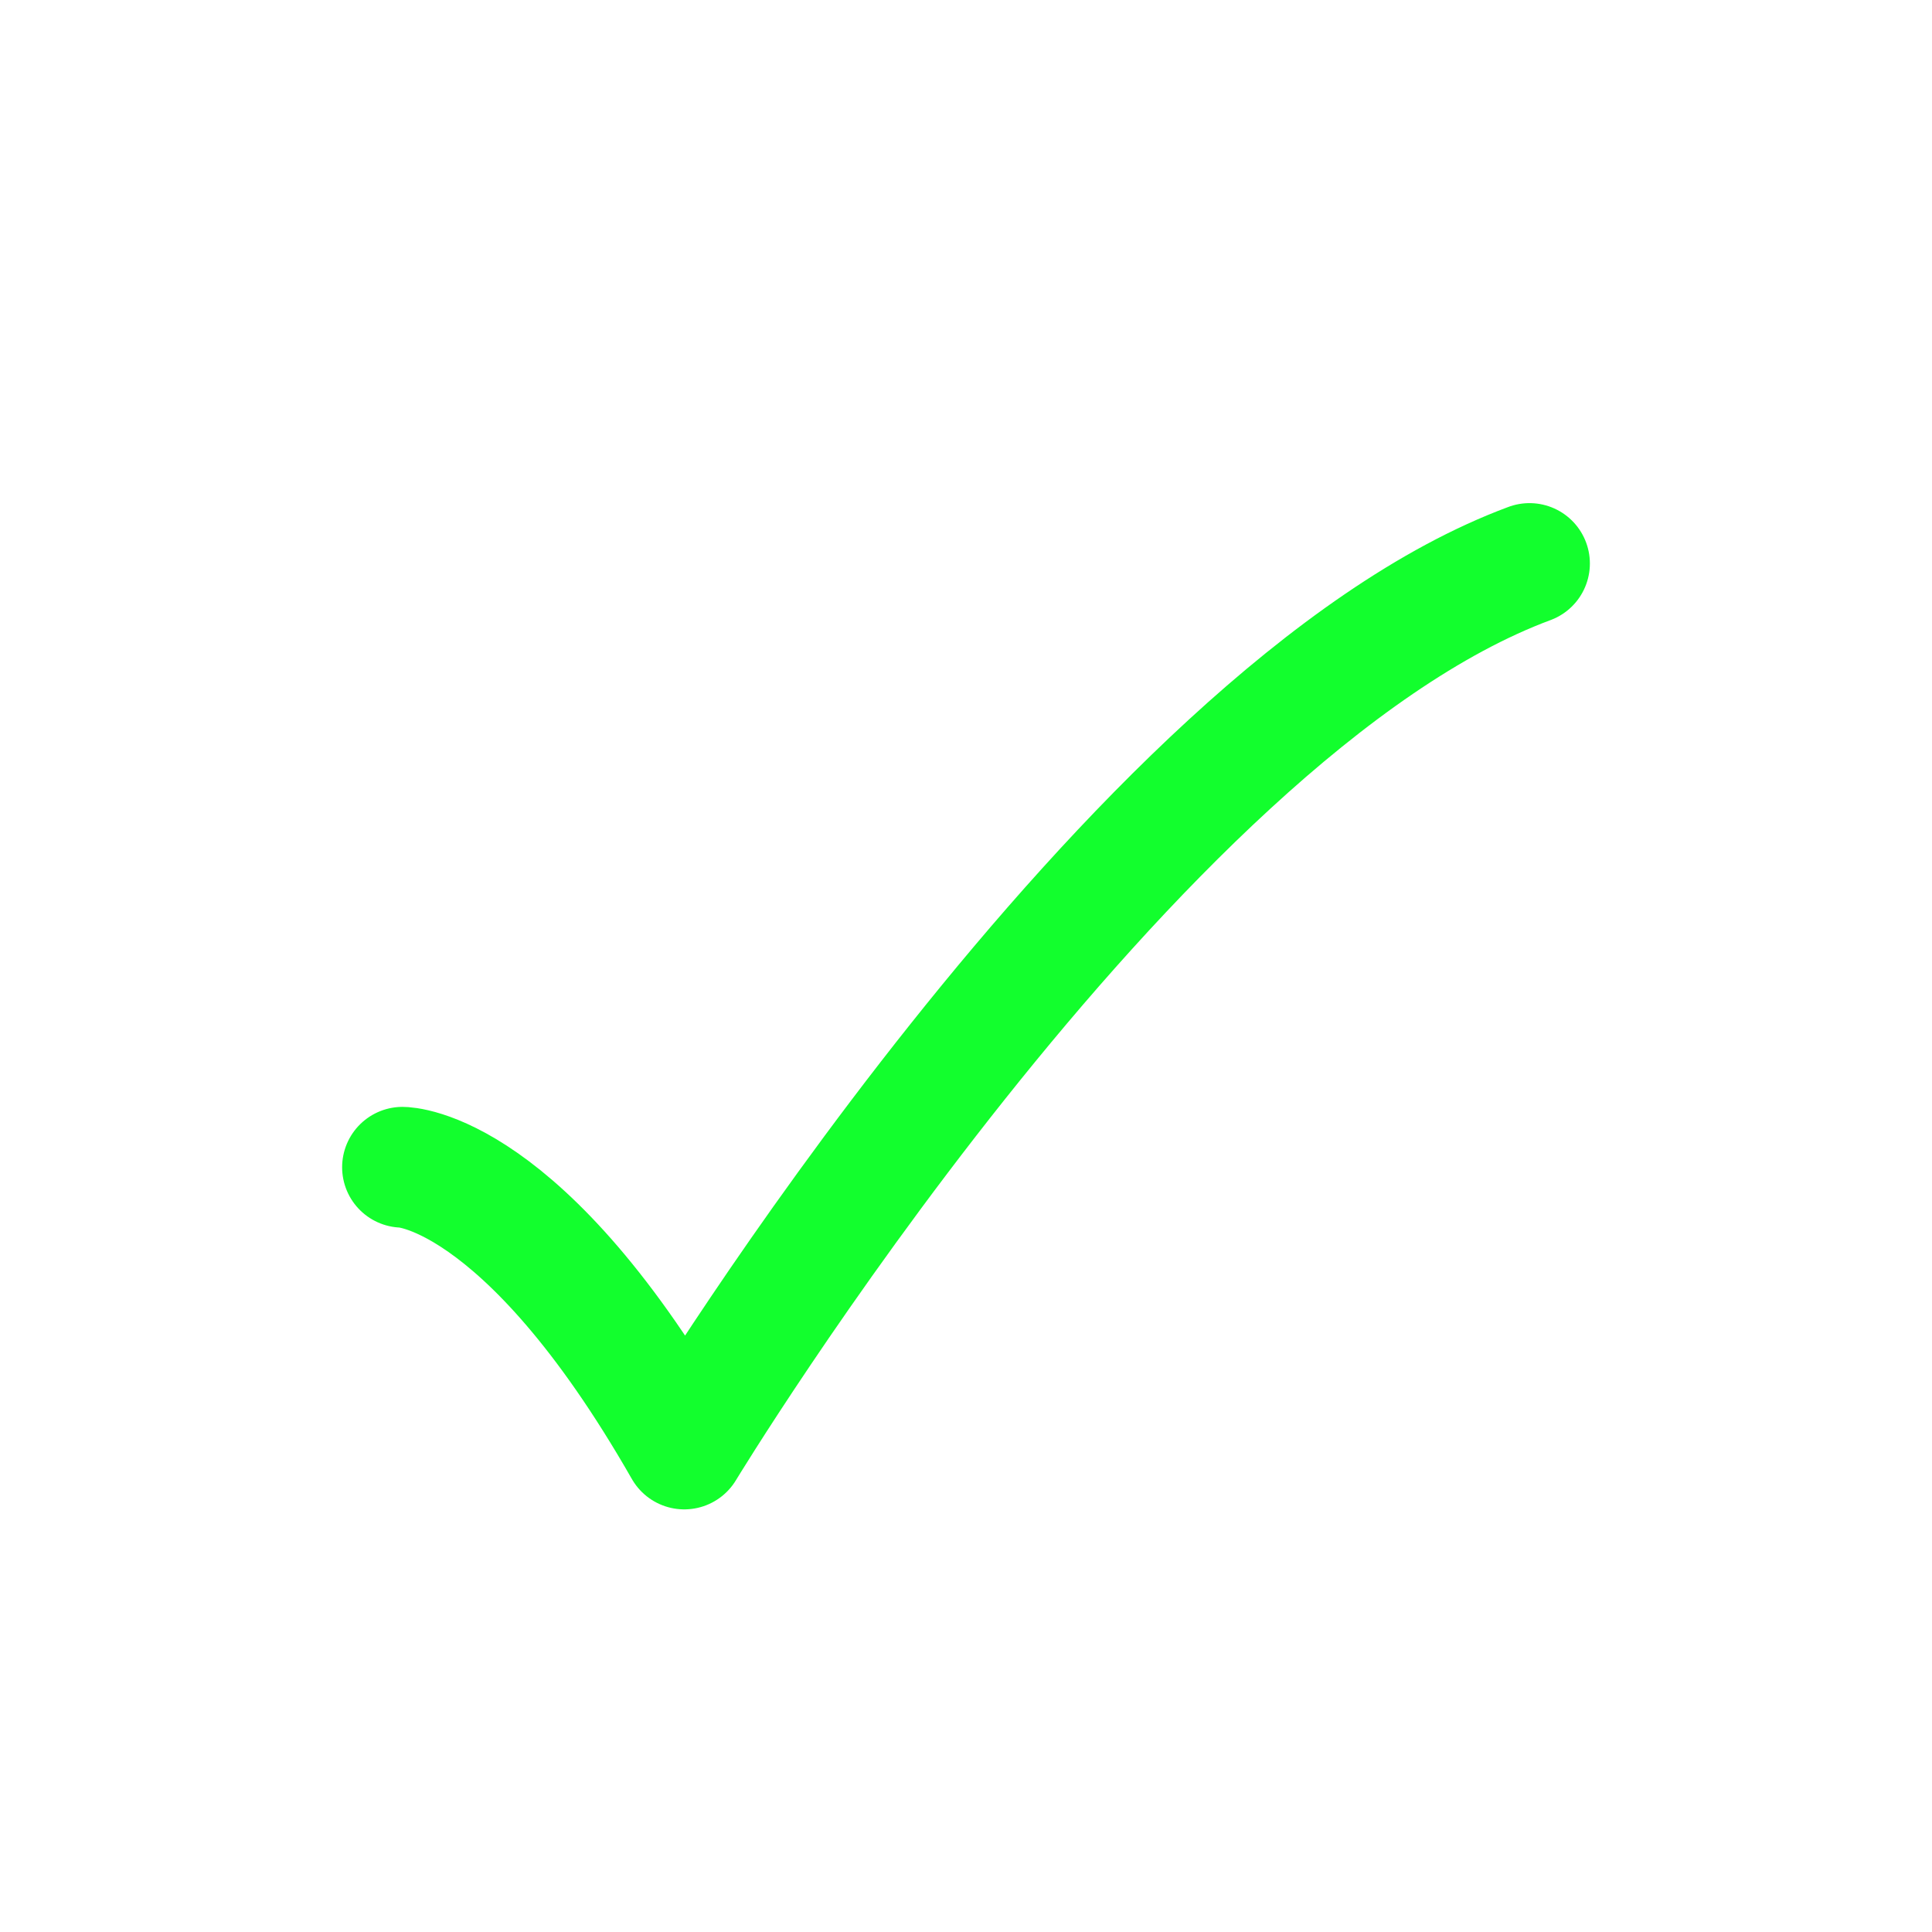
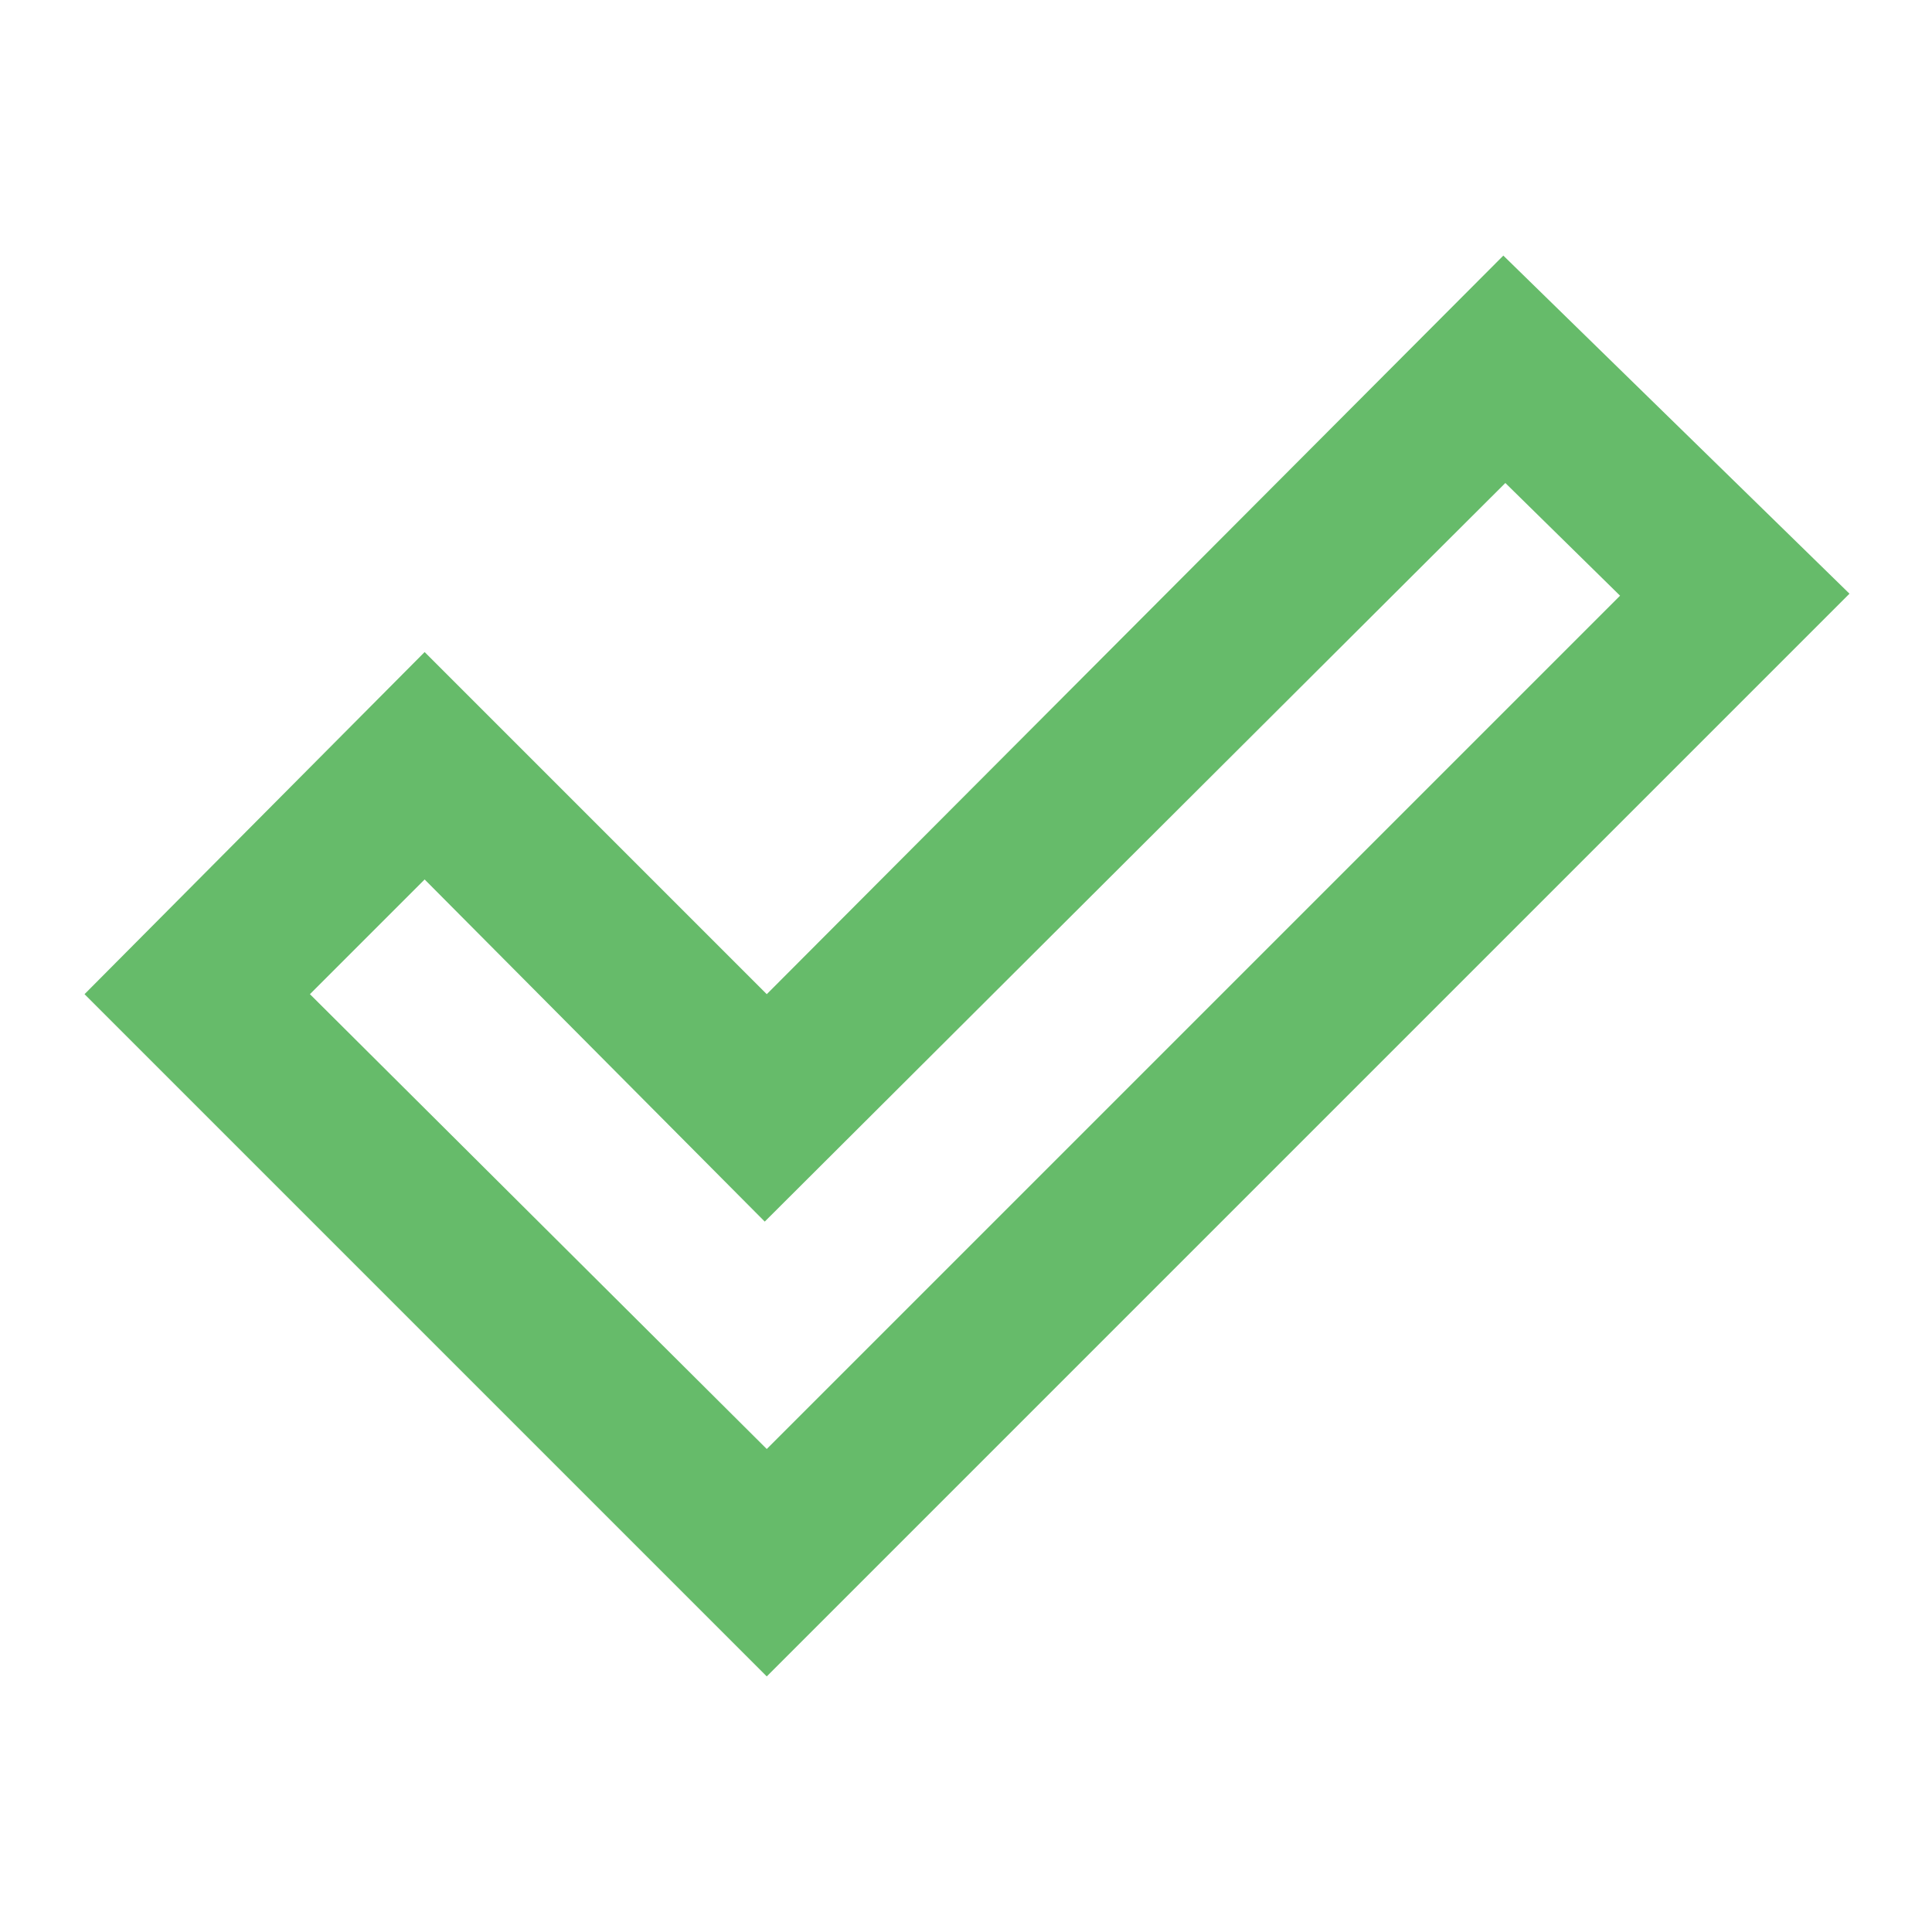
- <svg xmlns="http://www.w3.org/2000/svg" width="24" height="24" viewBox="0 0 24 24">
-   <path fill="none" stroke="#12ff2d" stroke-linecap="round" stroke-linejoin="round" stroke-width="1.5" d="M5 14.5s1.5 0 3.5 3.5c0 0 5.559-9.167 10.5-11" color="#12ff2d" />
+ <svg xmlns="http://www.w3.org/2000/svg" height="24px" viewBox="0 -960 960 960" width="24px" fill="#66BB6A">
+   <path d="m381-240 424-424-57-56-368 367-169-170-57 57 227 226Zm0 113L42-466l169-170 170 170 366-367 172 168-538 538Z" />
</svg>
